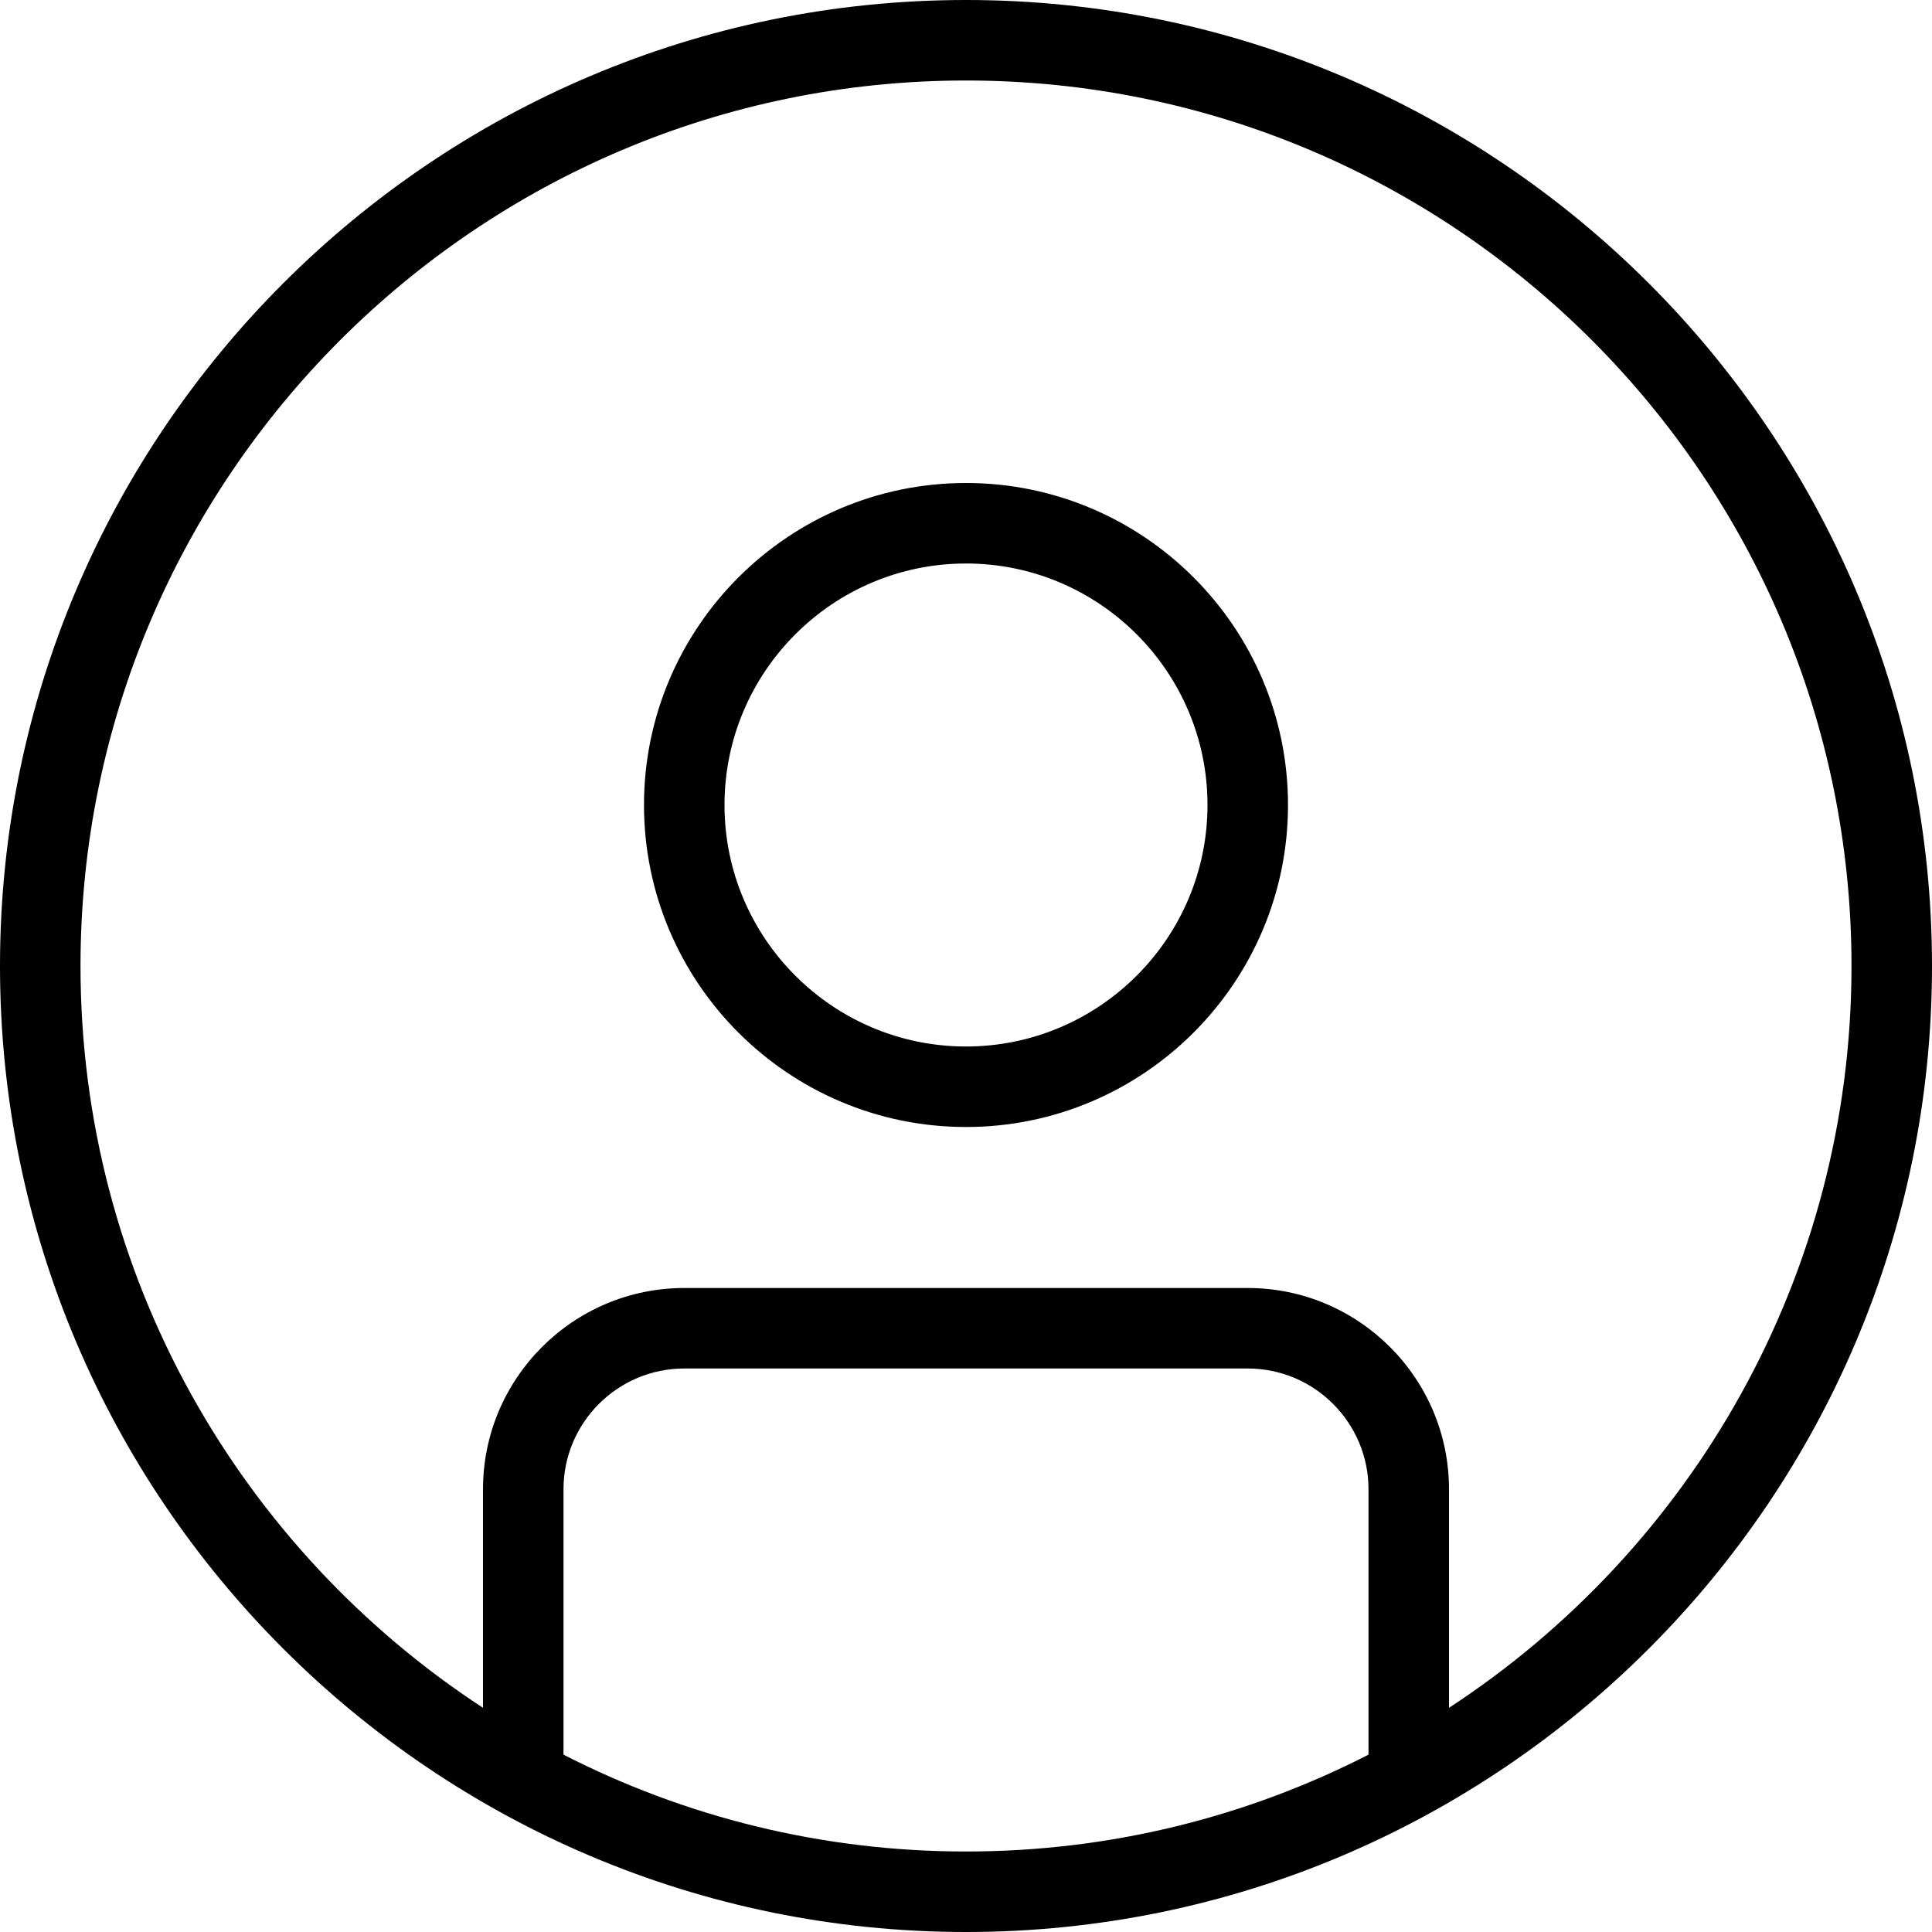
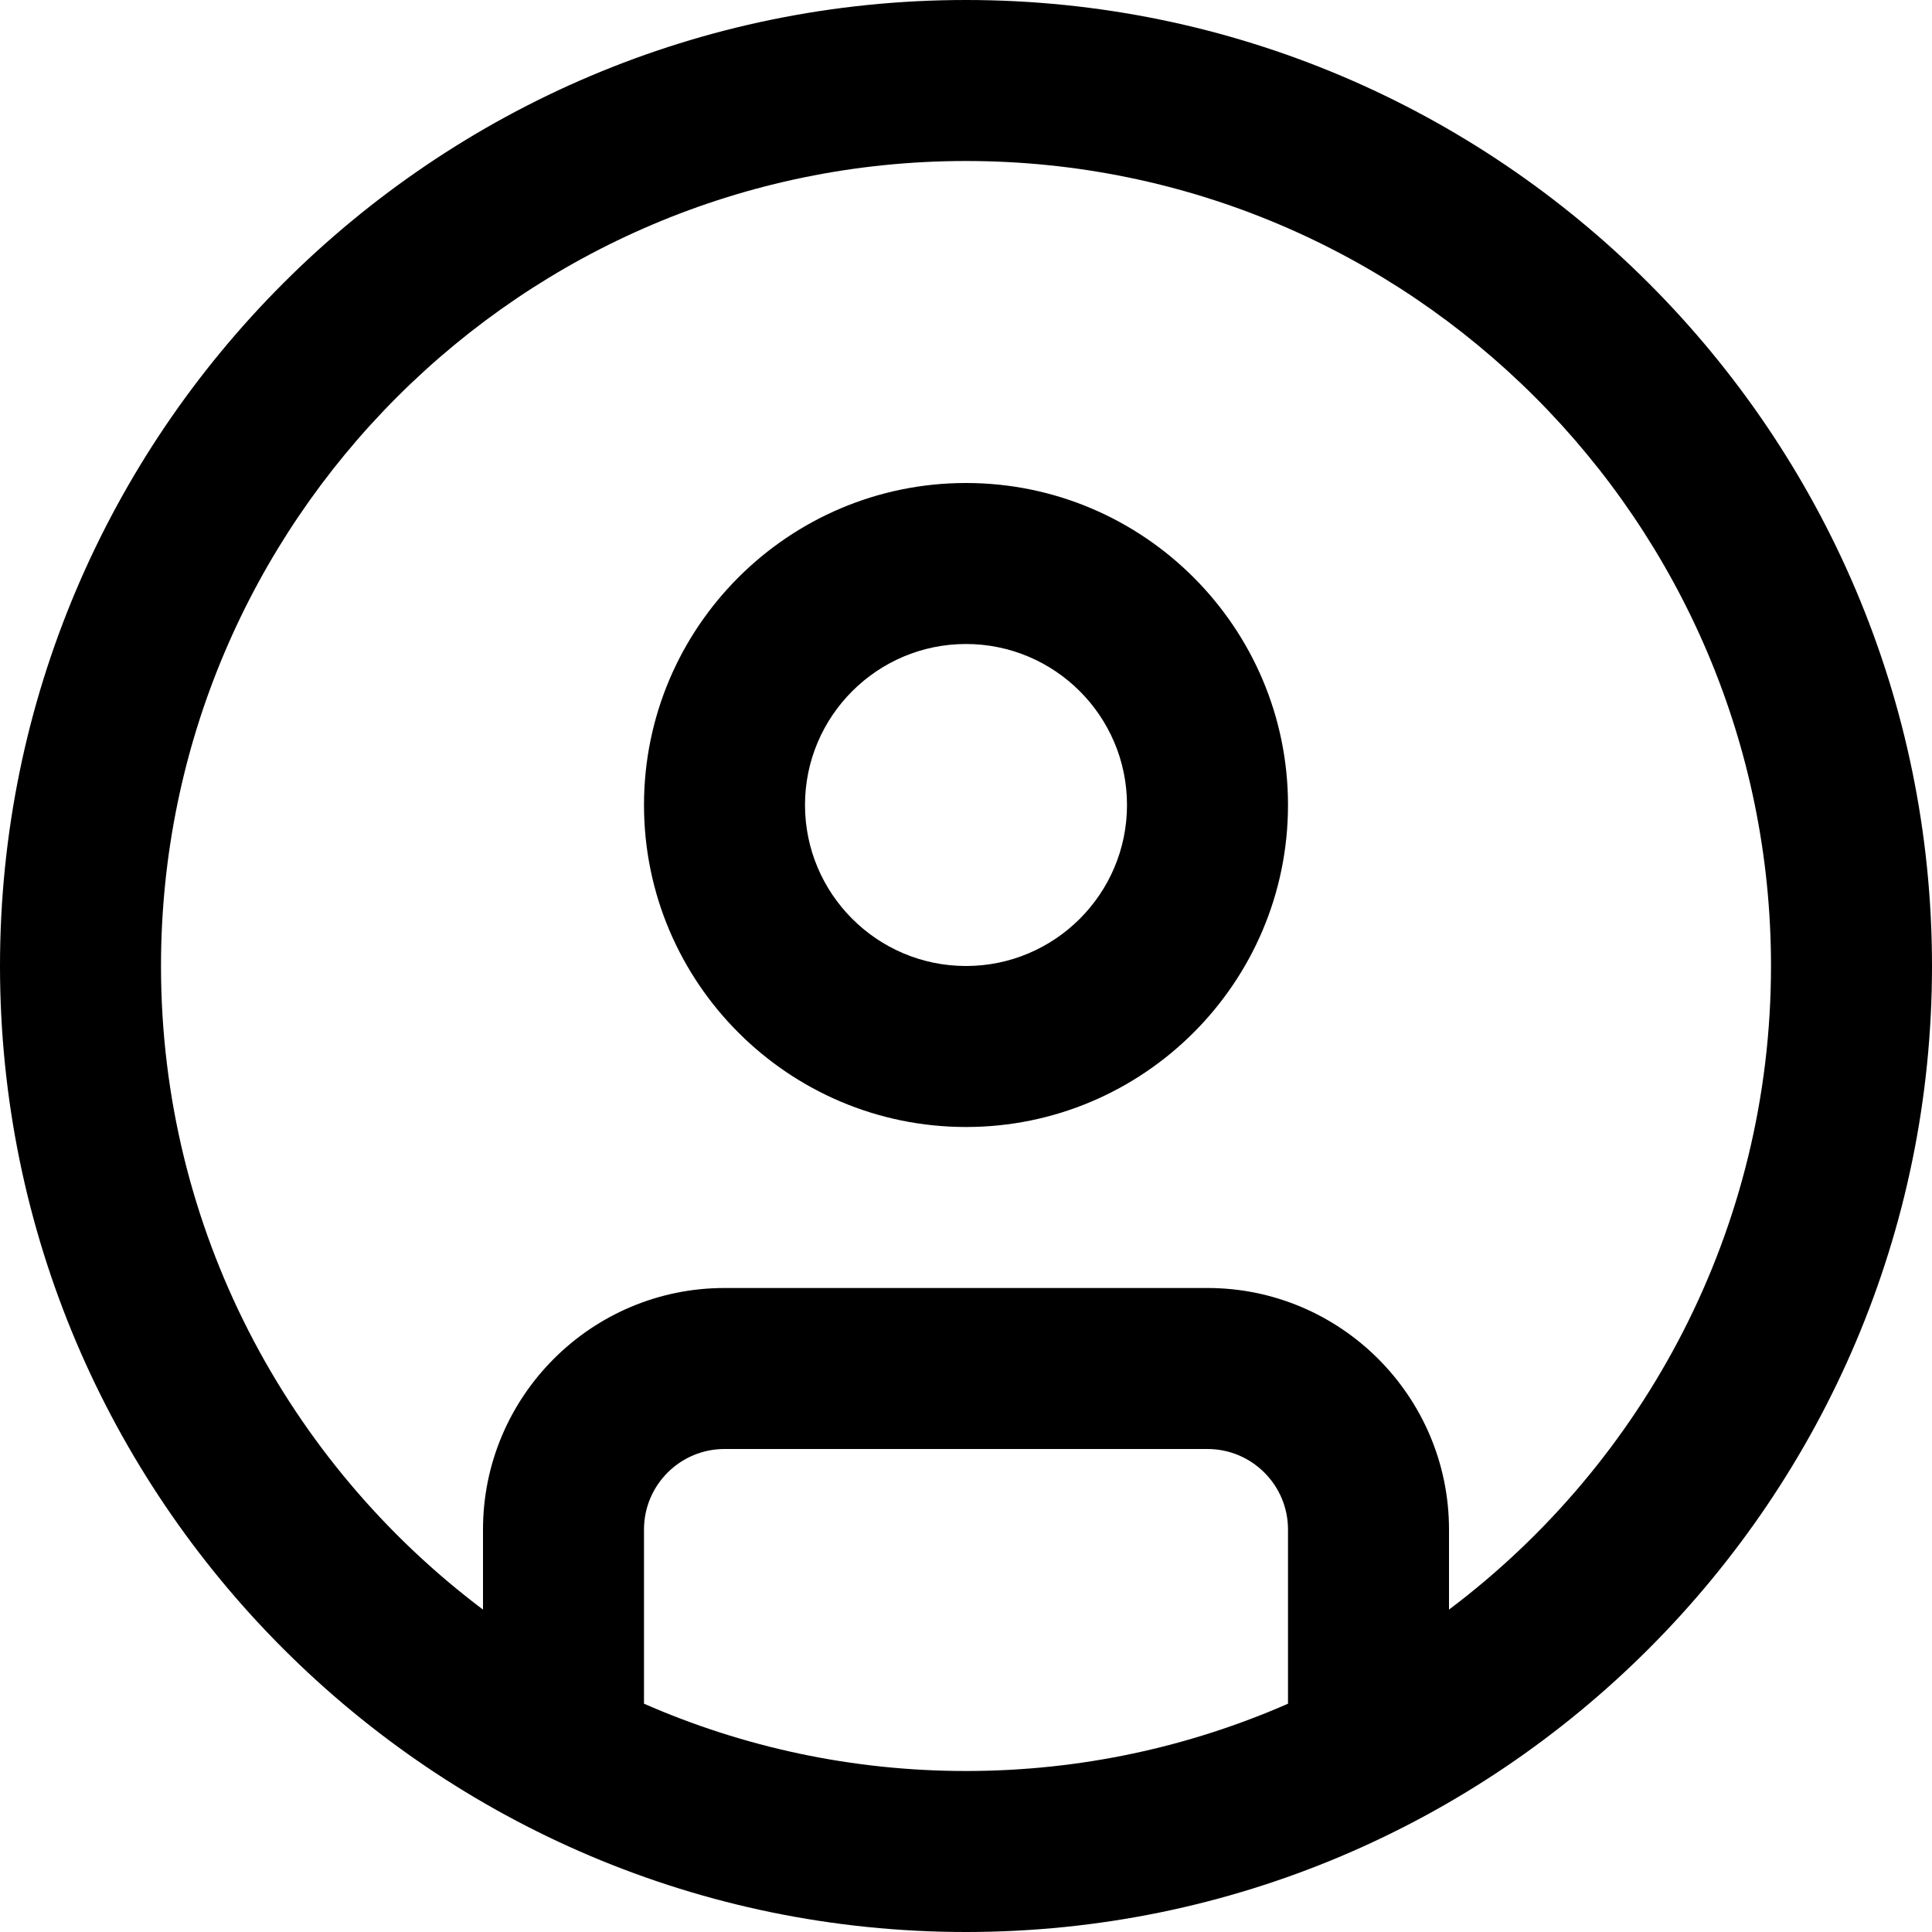
- <svg xmlns="http://www.w3.org/2000/svg" id="Layer_1" data-name="Layer 1" viewBox="0 0 24 24" width="24" height="24">
-   <path d="m12,0C5.383,0,0,5.383,0,12s5.383,12,12,12,12-5.383,12-12S18.617,0,12,0Zm-5,21.797v-3.297c0-.827.673-1.5,1.5-1.5h7c.827,0,1.5.673,1.5,1.5v3.297c-1.501.769-3.201,1.203-5,1.203s-3.499-.434-5-1.203Zm11-.582v-2.715c0-1.379-1.122-2.5-2.5-2.5h-7c-1.378,0-2.5,1.121-2.5,2.5v2.715c-3.008-1.965-5-5.362-5-9.215C1,5.935,5.935,1,12,1s11,4.935,11,11c0,3.853-1.992,7.25-5,9.215Zm-6-15.215c-2.206,0-4,1.794-4,4s1.794,4,4,4,4-1.794,4-4-1.794-4-4-4Zm0,7c-1.654,0-3-1.346-3-3s1.346-3,3-3,3,1.346,3,3-1.346,3-3,3Z" />
+ <svg xmlns="http://www.w3.org/2000/svg" id="Layer_1" data-name="Layer 1" viewBox="0 0 24 24" width="23" height="23">
+   <path d="m12,0C5.383,0,0,5.383,0,12s5.383,12,12,12,12-5.383,12-12S18.617,0,12,0Zm-4,21.164v-2.164c0-.552.449-1,1-1h6c.551,0,1,.448,1,1v2.164c-1.226.537-2.578.836-4,.836s-2.774-.299-4-.836Zm10-1.169v-.995c0-1.654-1.346-3-3-3h-6c-1.654,0-3,1.346-3,3v.995c-2.427-1.826-4-4.73-4-7.995C2,6.486,6.486,2,12,2s10,4.486,10,10c0,3.264-1.573,6.169-4,7.995Zm-6-13.995c-2.206,0-4,1.794-4,4s1.794,4,4,4,4-1.794,4-4-1.794-4-4-4Zm0,6c-1.103,0-2-.897-2-2s.897-2,2-2,2,.897,2,2-.897,2-2,2Z" />
</svg>
